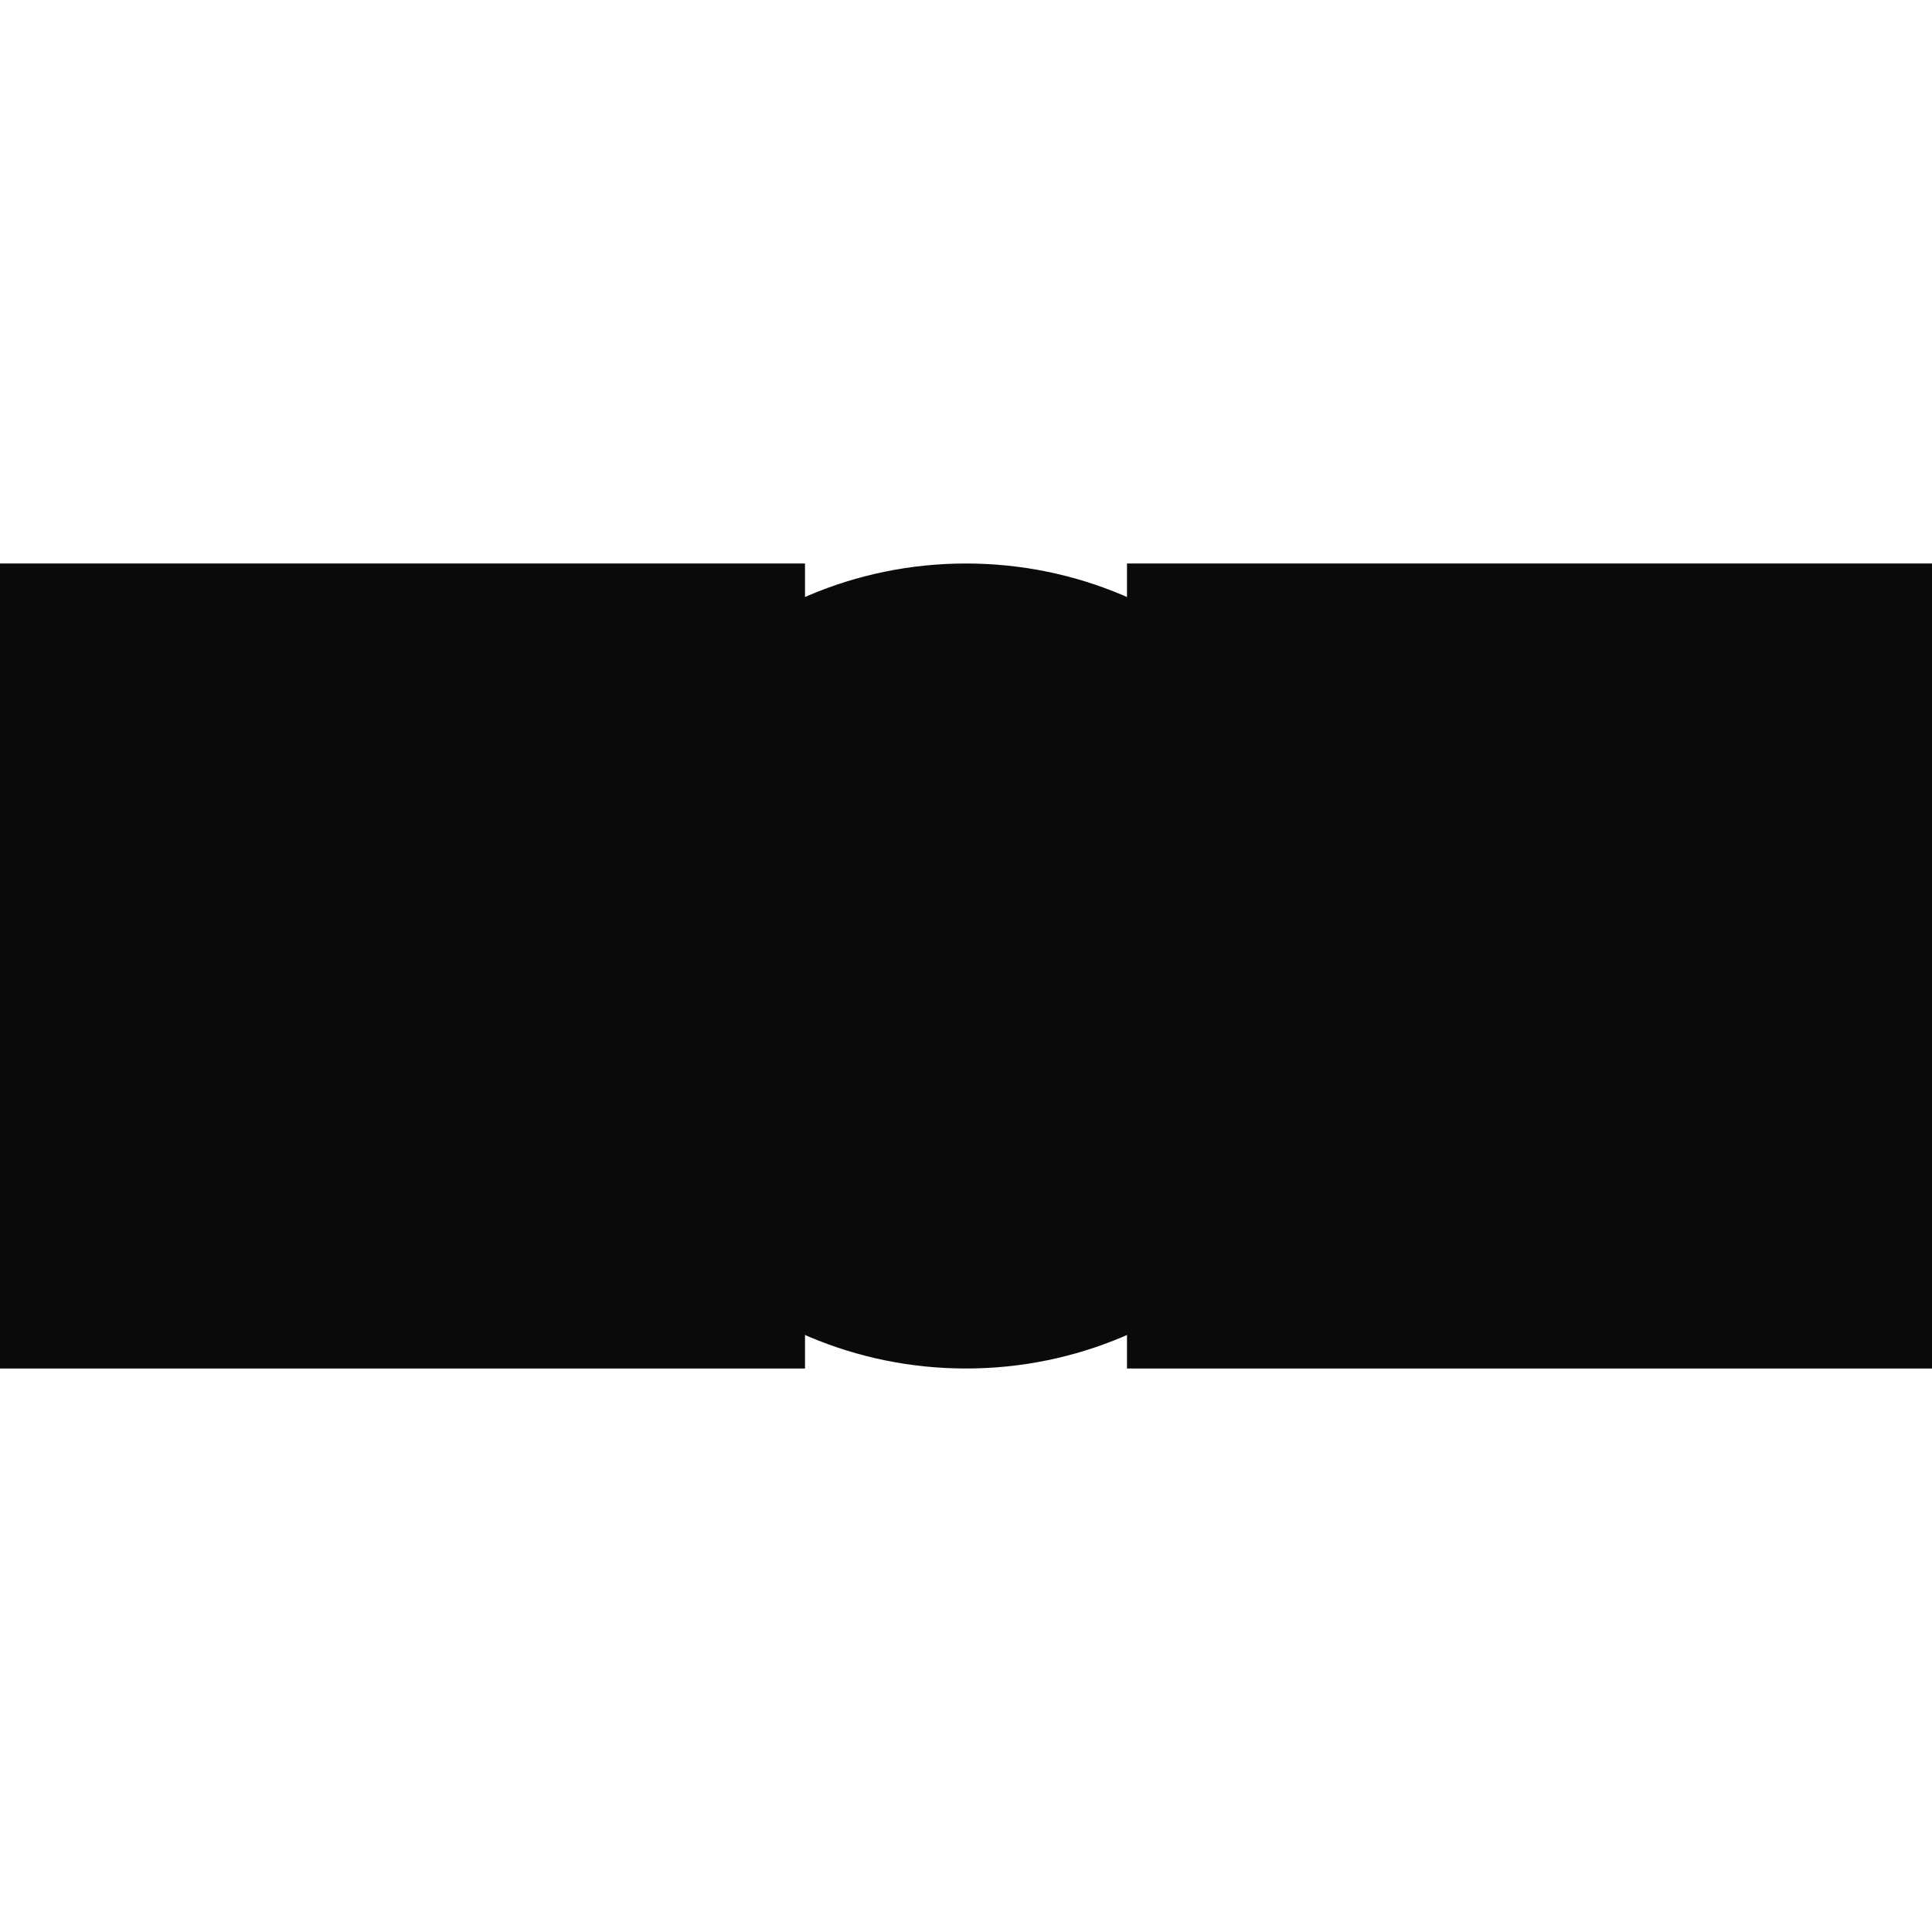
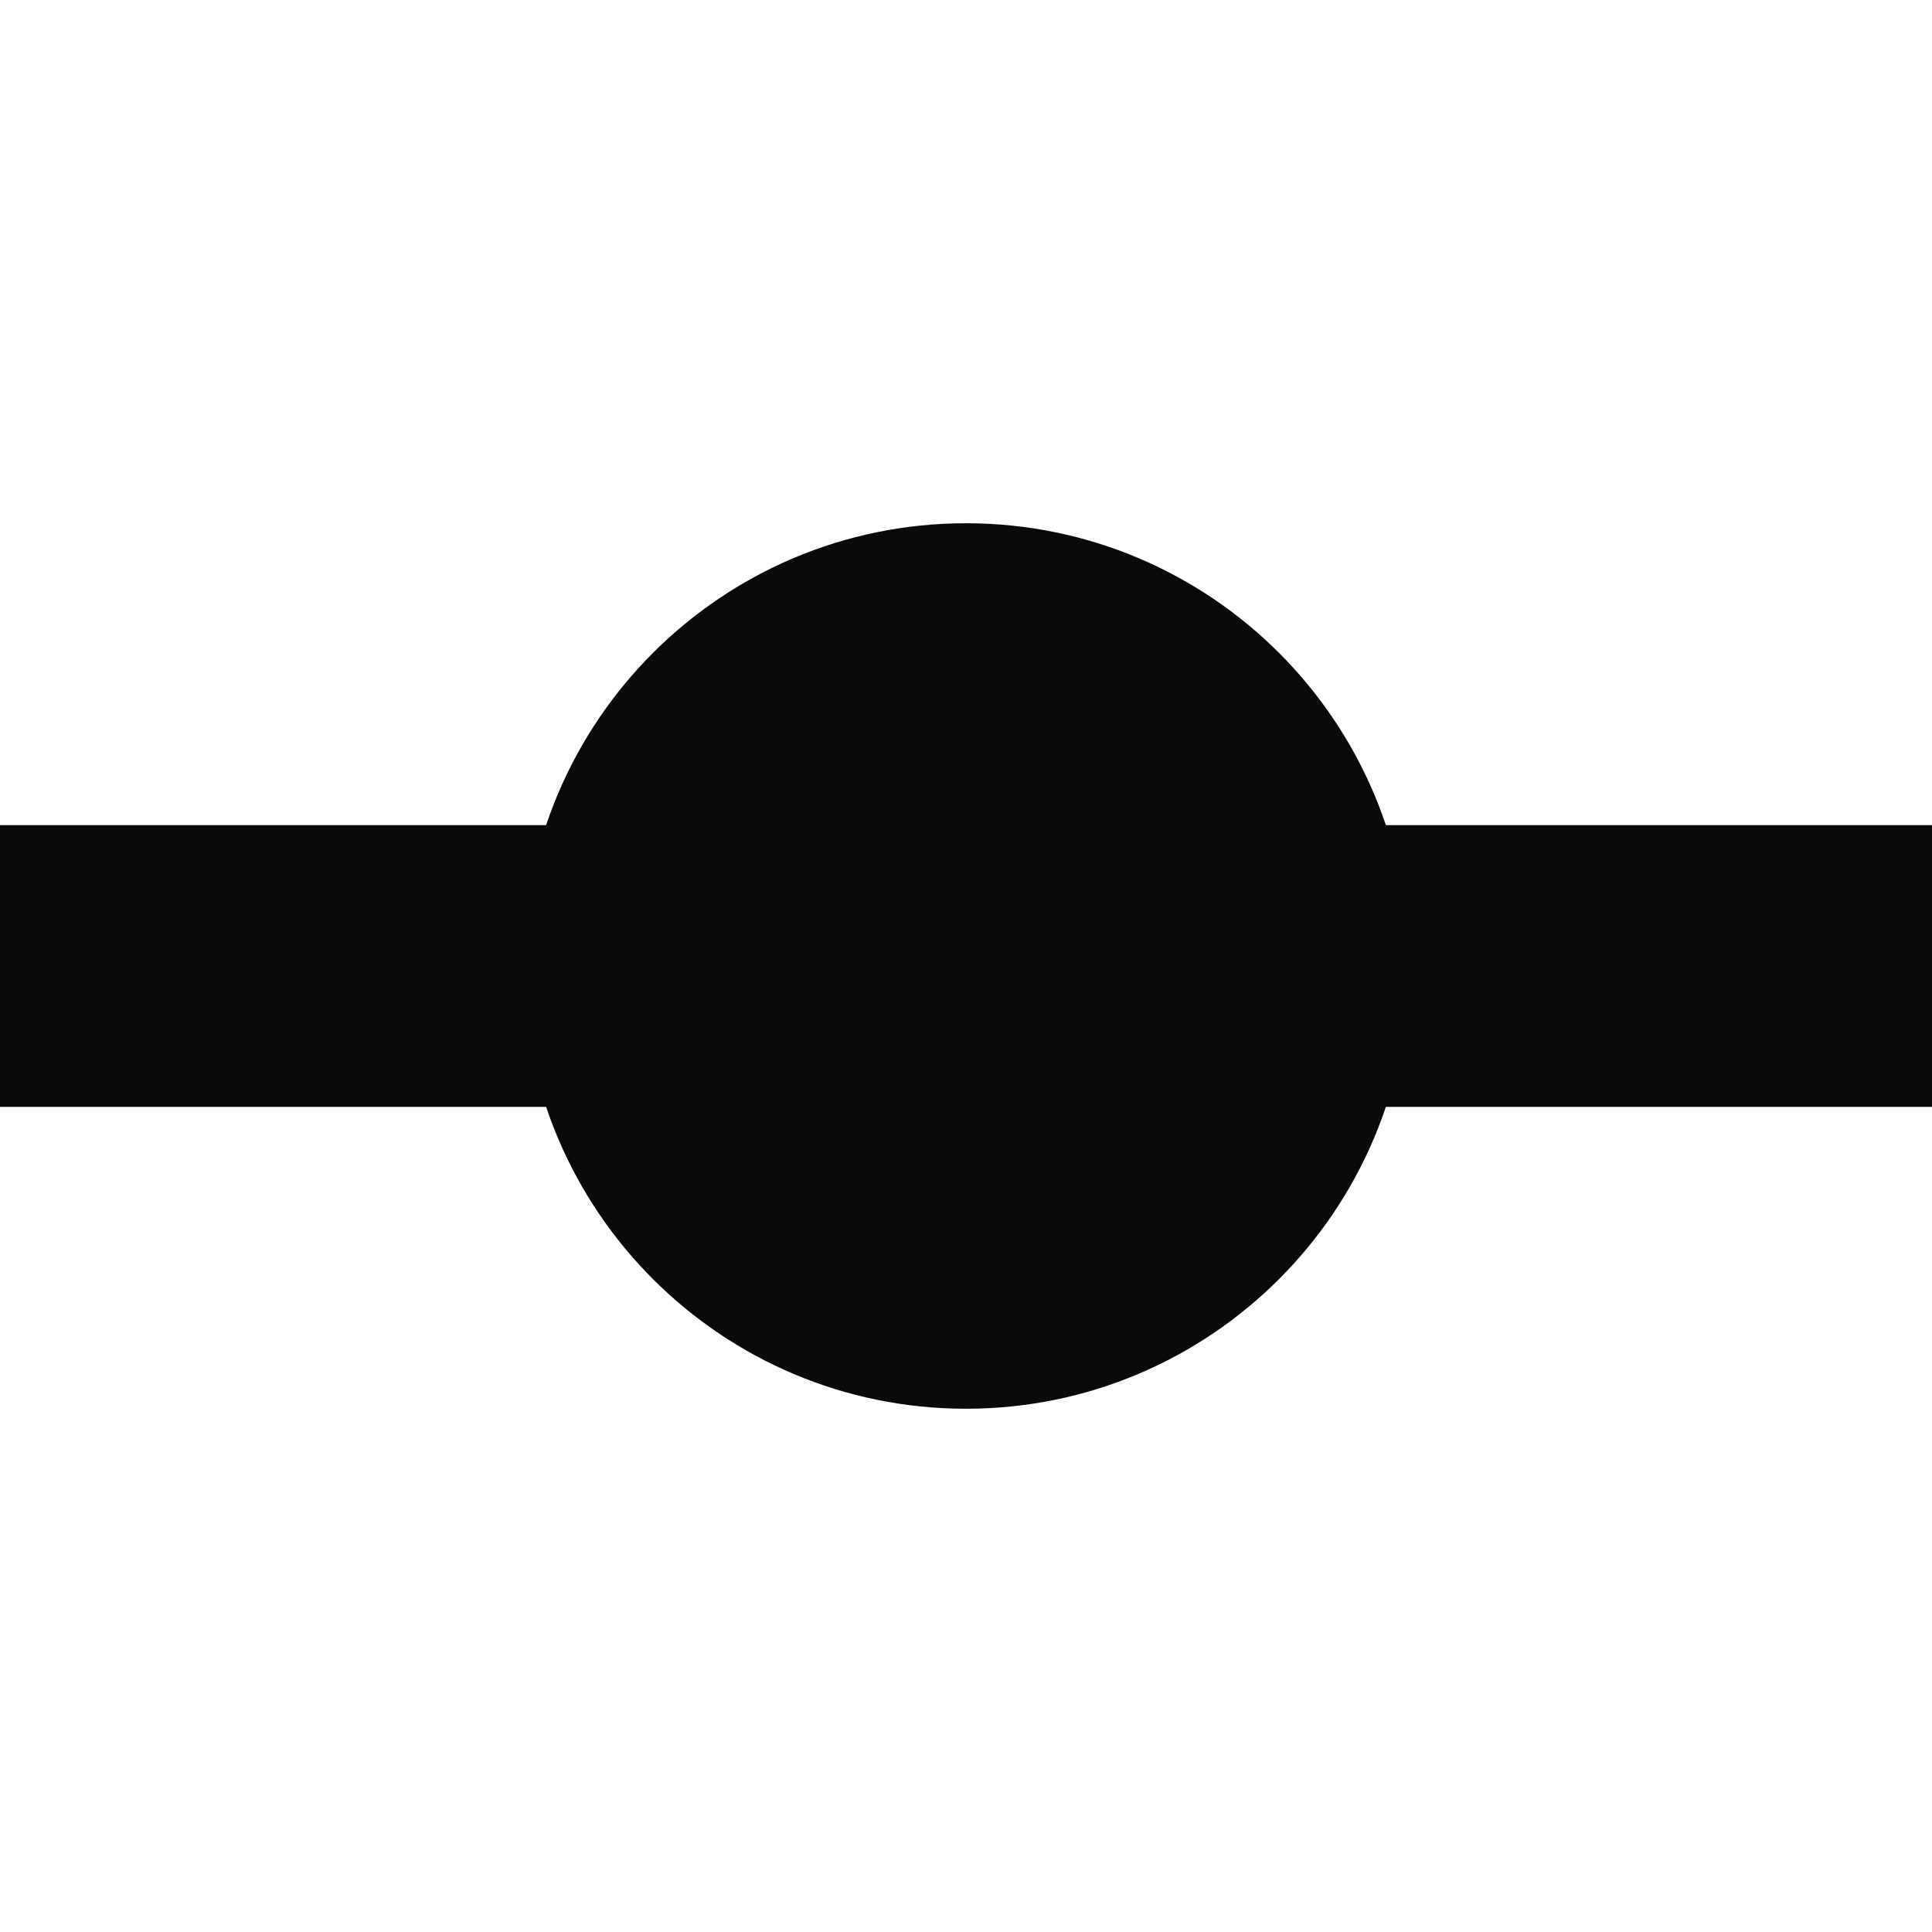
<svg xmlns="http://www.w3.org/2000/svg" viewBox="0 0 96 96" aria-label="arle">
  <rect width="96" height="96" fill="#FFFFFF" />
-   <line x1="0" y1="48" x2="96" y2="48" stroke="#0A0A0A" stroke-width="10" />
-   <rect x="0" y="28" width="40" height="40" fill="#0A0A0A" />
-   <circle cx="48" cy="48" r="20" fill="#0A0A0A" />
-   <rect x="56" y="28" width="40" height="40" fill="#0A0A0A" />
+   <line x1="0" y1="48" x2="96" y2="48" stroke="#0A0A0A" stroke-width="14" />
+   <circle cx="48" cy="48" r="22" fill="#0A0A0A" />
</svg>
